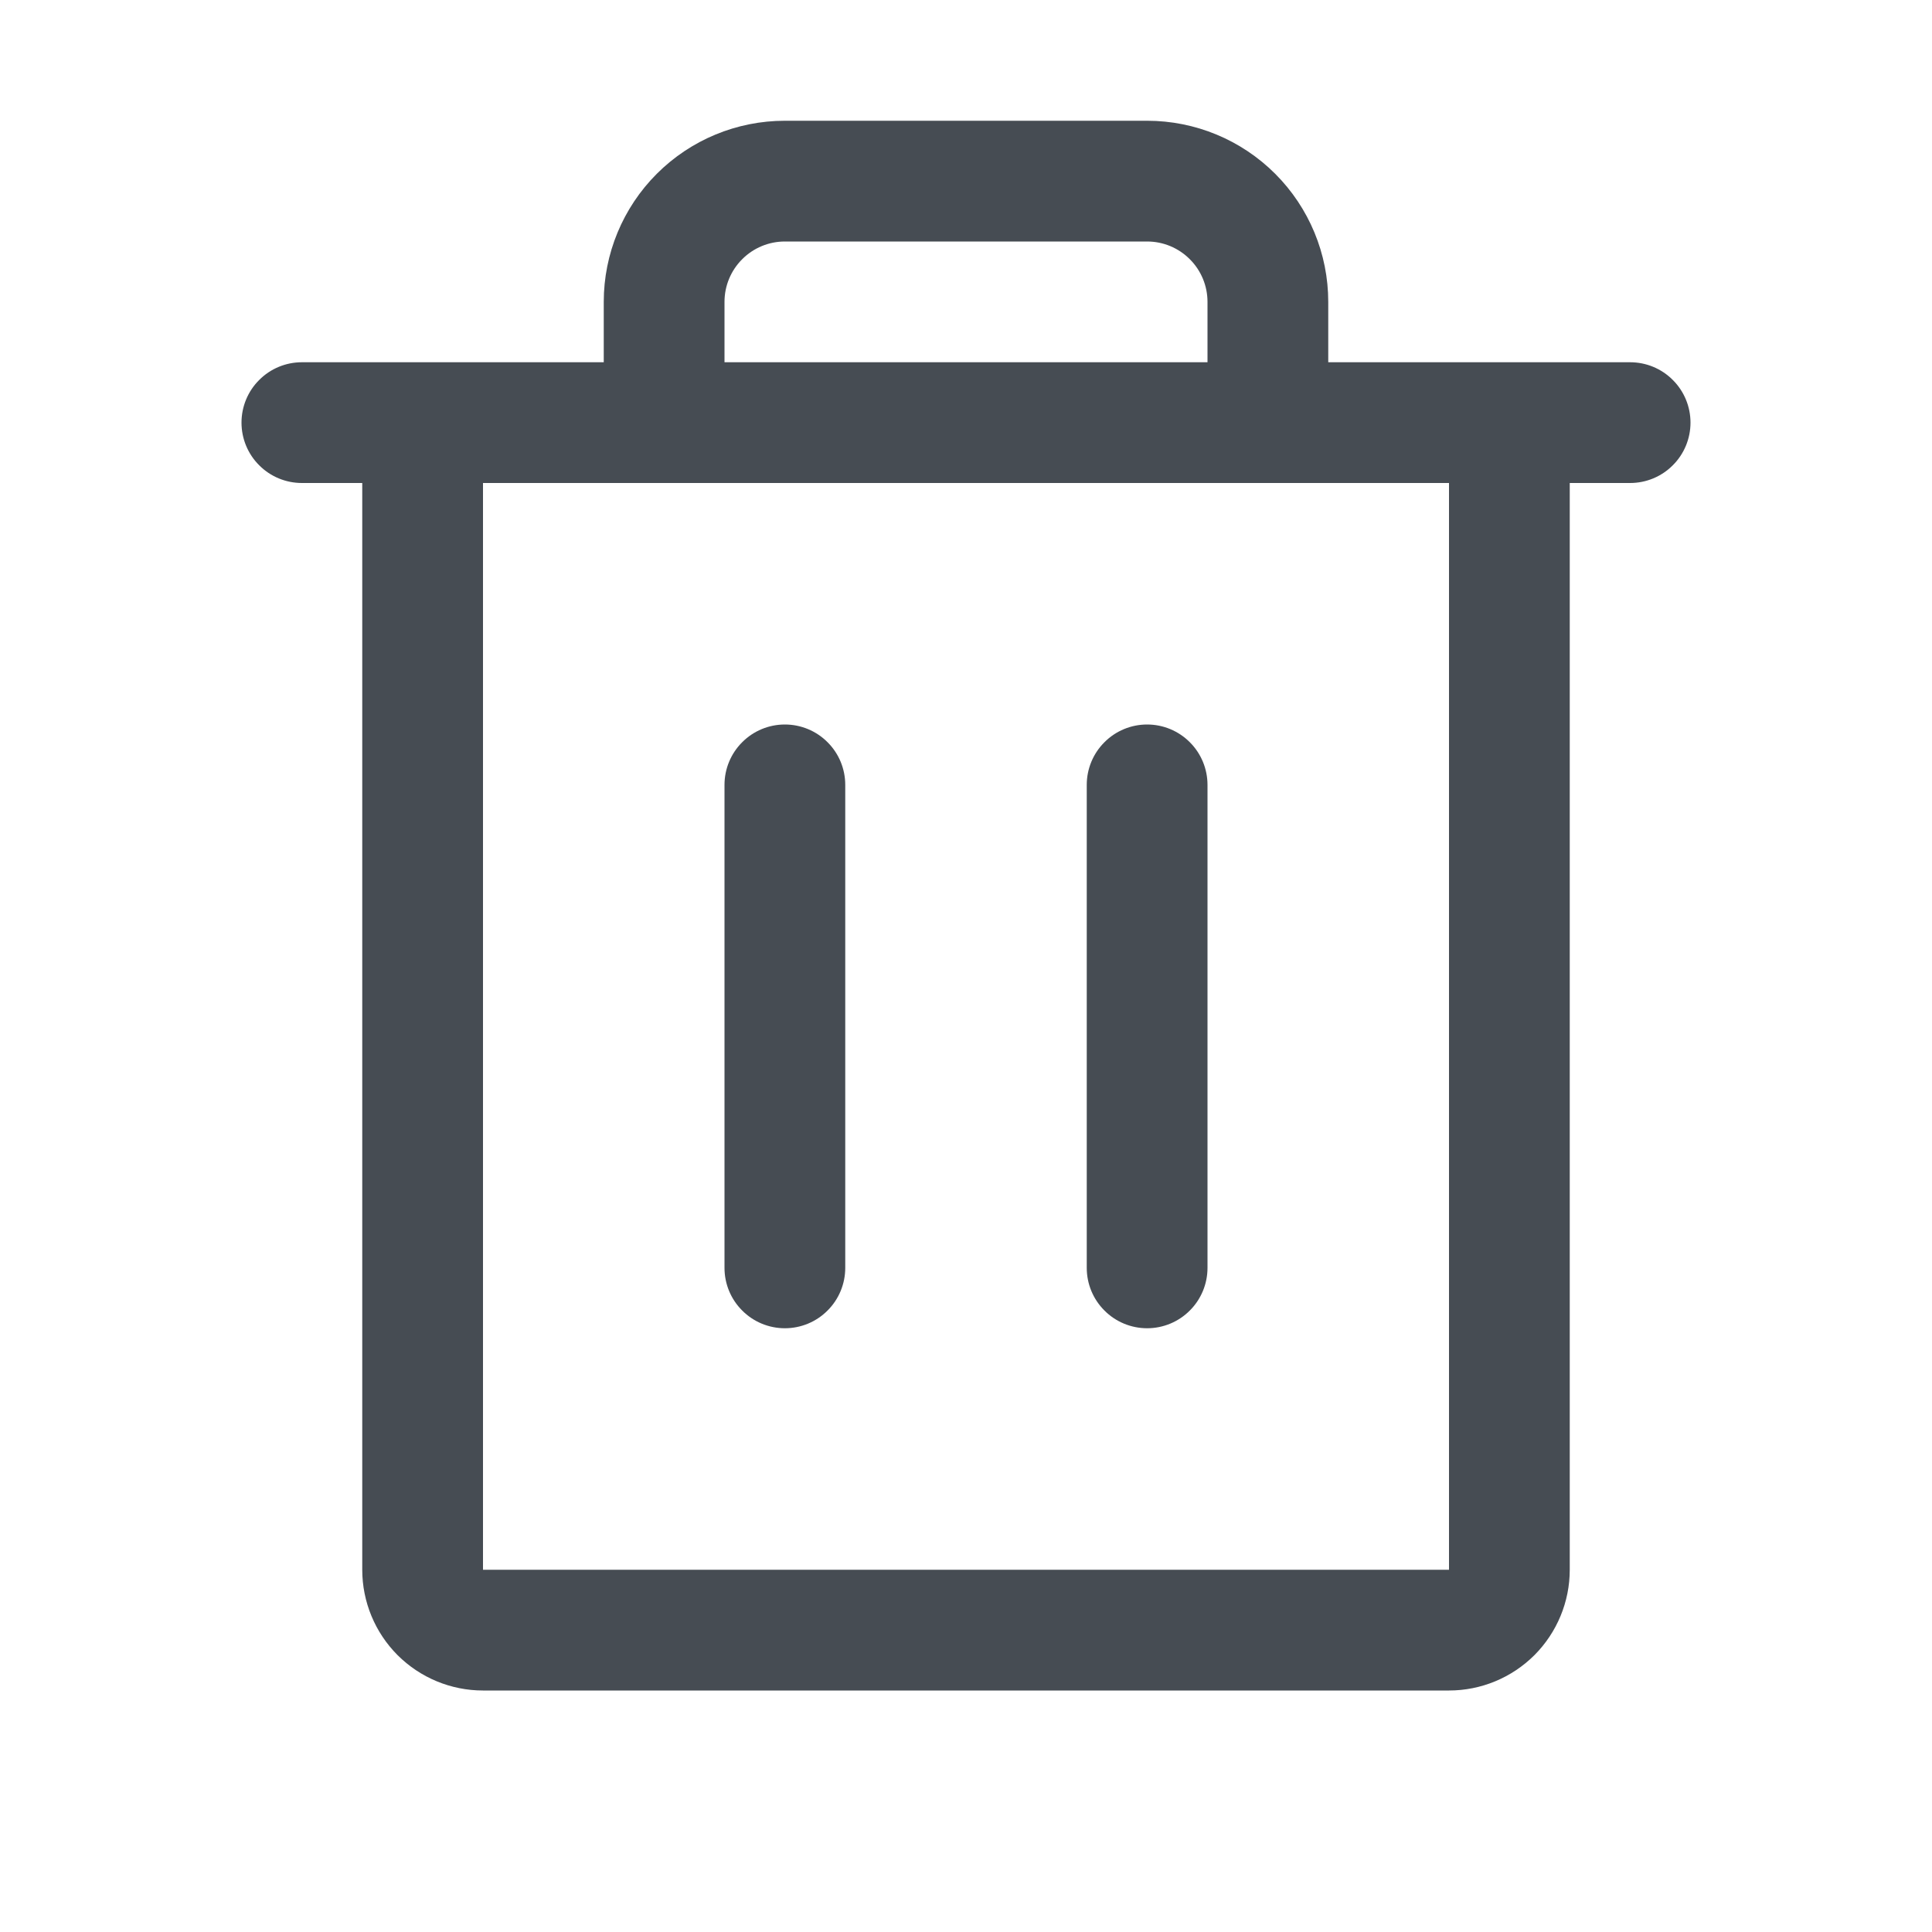
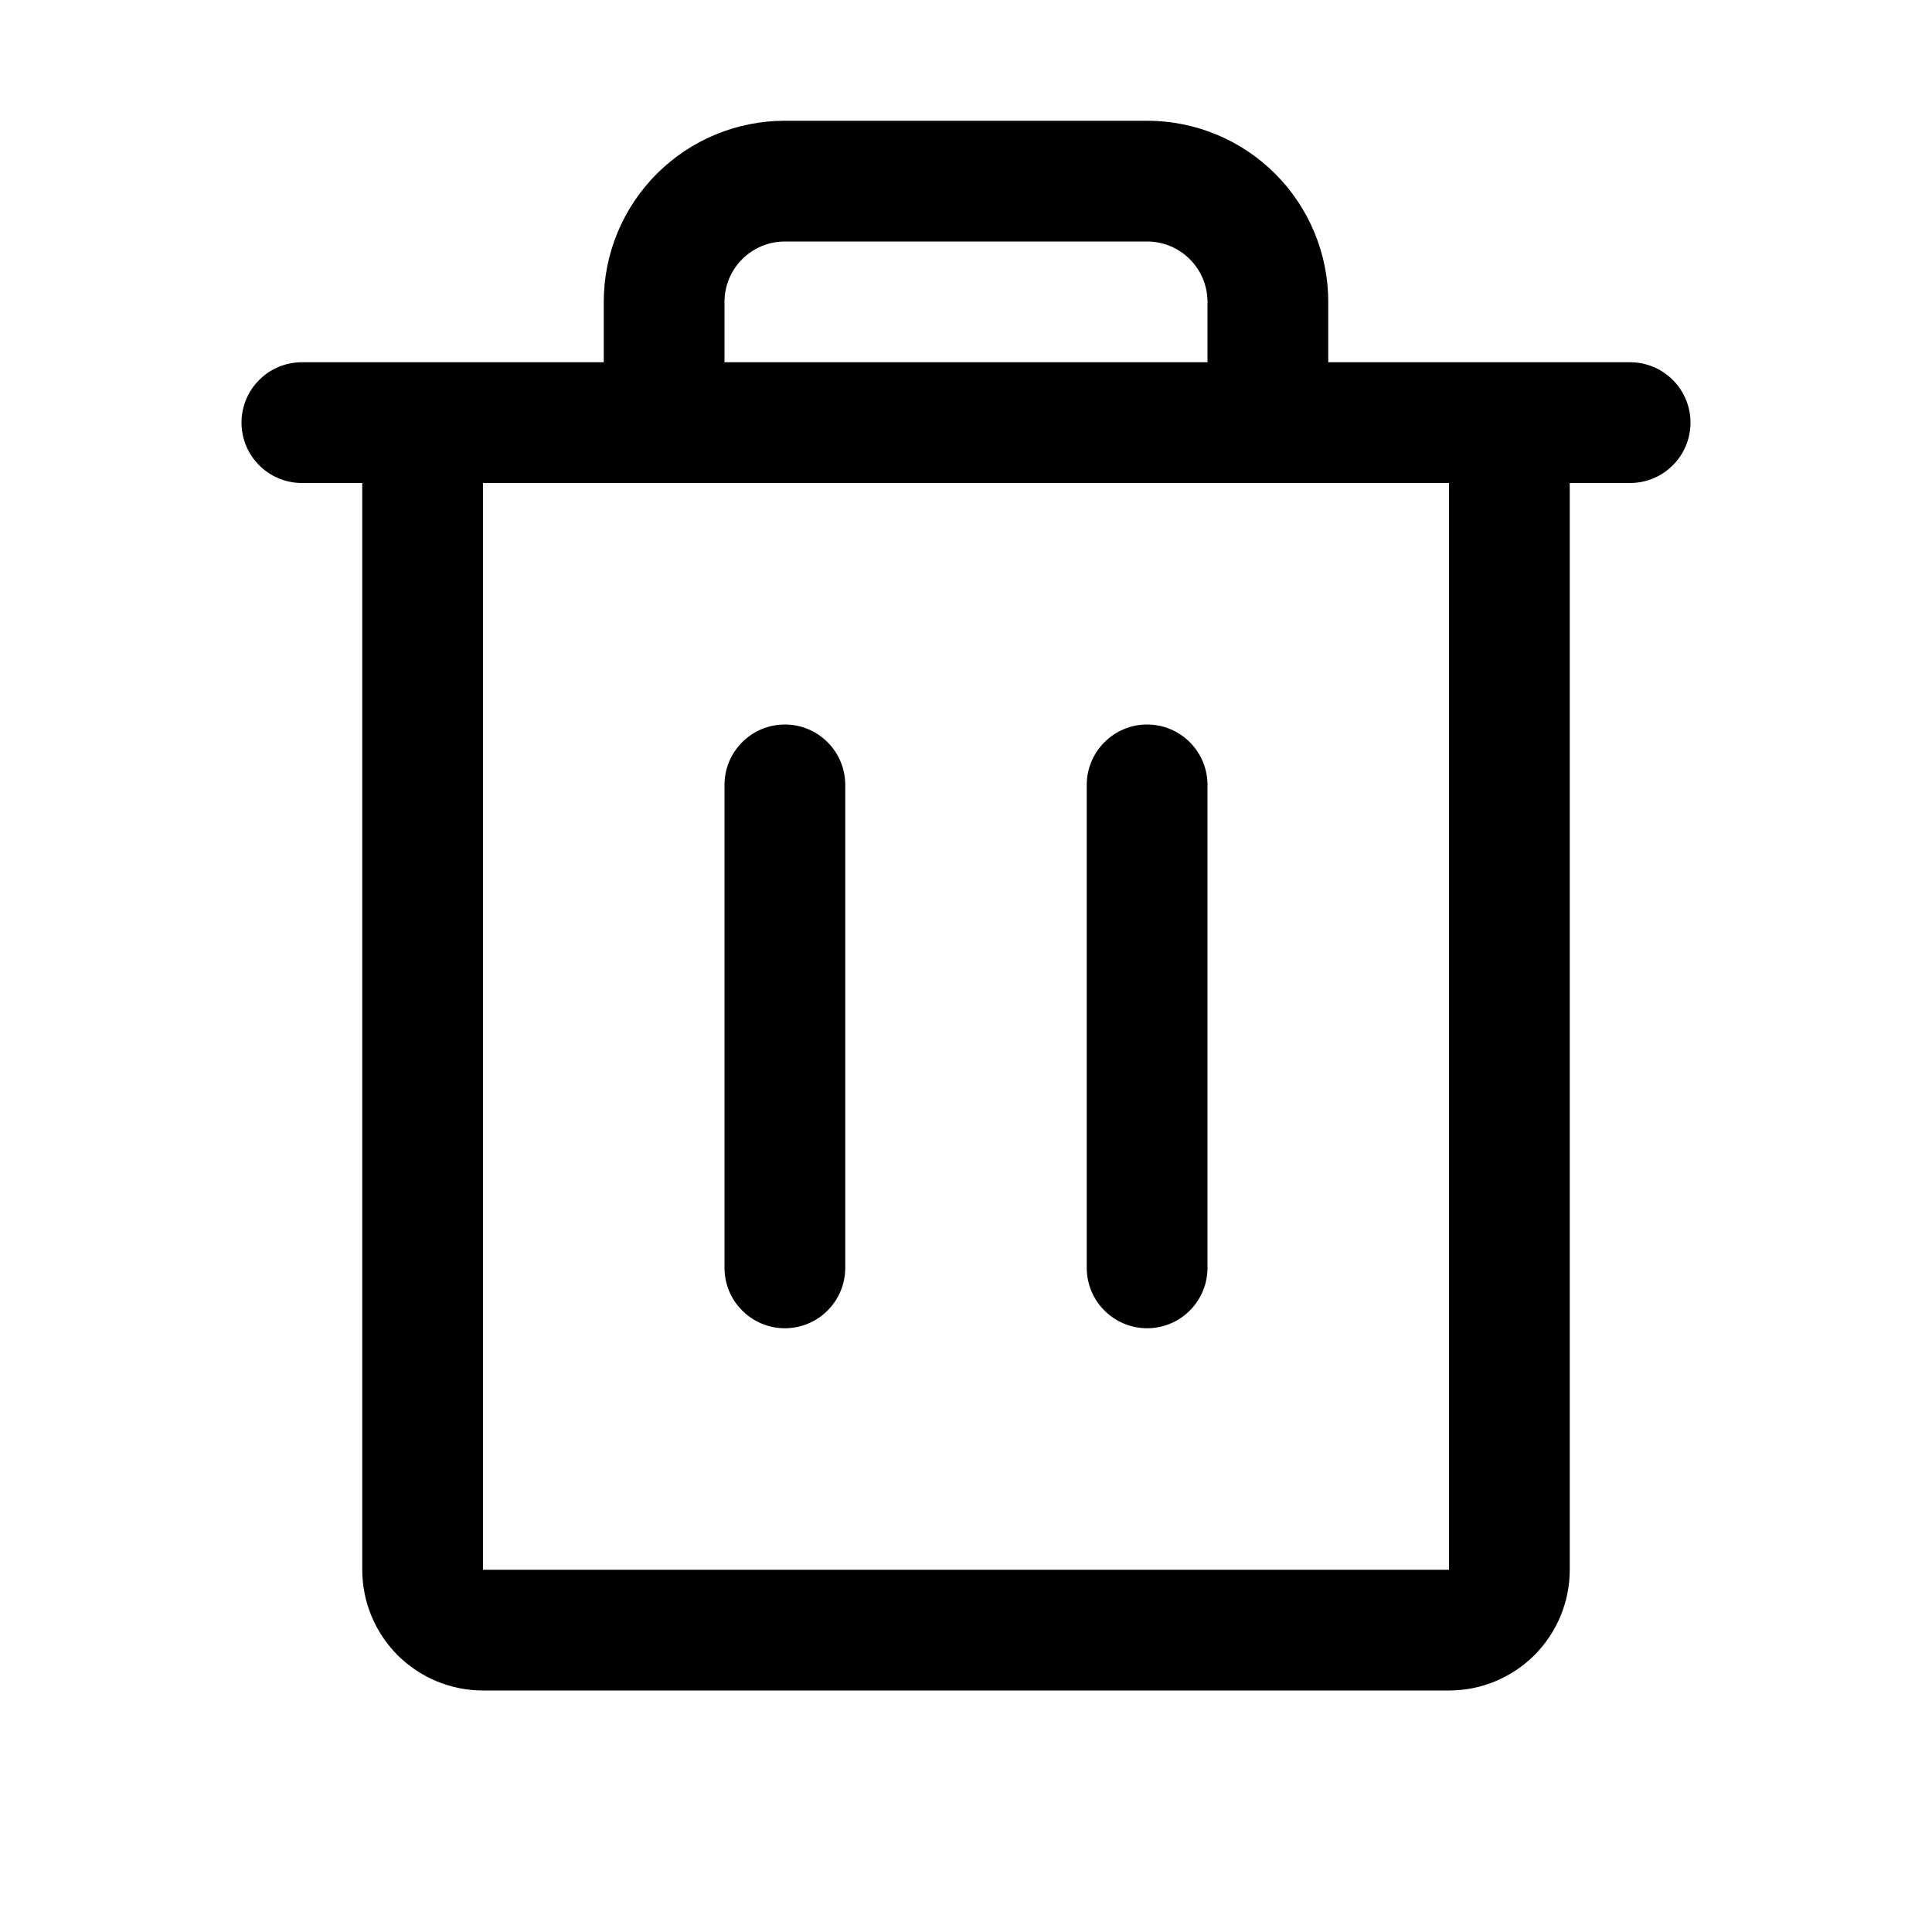
<svg xmlns="http://www.w3.org/2000/svg" width="24" height="24" viewBox="0 0 24 24" fill="none">
-   <path d="M20.25 4.5H16.5V3.75C16.5 3.153 16.263 2.581 15.841 2.159C15.419 1.737 14.847 1.5 14.25 1.5H9.75C9.153 1.5 8.581 1.737 8.159 2.159C7.737 2.581 7.5 3.153 7.5 3.75V4.5H3.75C3.551 4.5 3.36 4.579 3.22 4.72C3.079 4.86 3 5.051 3 5.25C3 5.449 3.079 5.64 3.22 5.78C3.36 5.921 3.551 6 3.75 6H4.5V19.5C4.5 19.898 4.658 20.279 4.939 20.561C5.221 20.842 5.602 21 6 21H18C18.398 21 18.779 20.842 19.061 20.561C19.342 20.279 19.5 19.898 19.5 19.5V6H20.25C20.449 6 20.64 5.921 20.78 5.78C20.921 5.64 21 5.449 21 5.25C21 5.051 20.921 4.86 20.78 4.72C20.64 4.579 20.449 4.5 20.25 4.5ZM9 3.75C9 3.551 9.079 3.36 9.22 3.22C9.36 3.079 9.551 3 9.75 3H14.25C14.449 3 14.64 3.079 14.78 3.22C14.921 3.36 15 3.551 15 3.75V4.5H9V3.75ZM18 19.5H6V6H18V19.5ZM10.5 9.75V15.75C10.5 15.949 10.421 16.14 10.28 16.28C10.14 16.421 9.949 16.5 9.75 16.5C9.551 16.5 9.36 16.421 9.22 16.28C9.079 16.14 9 15.949 9 15.75V9.75C9 9.551 9.079 9.36 9.22 9.22C9.36 9.079 9.551 9 9.75 9C9.949 9 10.14 9.079 10.28 9.22C10.421 9.36 10.5 9.551 10.5 9.75ZM15 9.75V15.75C15 15.949 14.921 16.14 14.78 16.28C14.64 16.421 14.449 16.5 14.25 16.5C14.051 16.5 13.86 16.421 13.72 16.28C13.579 16.14 13.5 15.949 13.5 15.75V9.75C13.5 9.551 13.579 9.36 13.72 9.22C13.86 9.079 14.051 9 14.25 9C14.449 9 14.64 9.079 14.78 9.22C14.921 9.36 15 9.551 15 9.75Z" fill="#464C53" />
+   <path d="M20.25 4.5H16.5V3.75C16.5 3.153 16.263 2.581 15.841 2.159C15.419 1.737 14.847 1.5 14.25 1.5H9.75C9.153 1.5 8.581 1.737 8.159 2.159C7.737 2.581 7.5 3.153 7.5 3.75V4.5H3.75C3.551 4.5 3.36 4.579 3.22 4.72C3.079 4.86 3 5.051 3 5.25C3 5.449 3.079 5.64 3.22 5.78C3.36 5.921 3.551 6 3.75 6H4.5V19.5C4.5 19.898 4.658 20.279 4.939 20.561C5.221 20.842 5.602 21 6 21H18C18.398 21 18.779 20.842 19.061 20.561C19.342 20.279 19.5 19.898 19.5 19.5V6H20.25C20.449 6 20.64 5.921 20.78 5.78C20.921 5.64 21 5.449 21 5.25C21 5.051 20.921 4.86 20.78 4.72C20.64 4.579 20.449 4.5 20.25 4.5ZM9 3.75C9 3.551 9.079 3.36 9.22 3.22C9.36 3.079 9.551 3 9.75 3H14.25C14.449 3 14.64 3.079 14.78 3.22C14.921 3.36 15 3.551 15 3.75V4.5H9V3.75ZM18 19.5H6V6H18V19.5ZM10.5 9.75V15.75C10.5 15.949 10.421 16.14 10.28 16.28C10.14 16.421 9.949 16.5 9.75 16.5C9.551 16.5 9.36 16.421 9.22 16.28C9.079 16.14 9 15.949 9 15.75V9.75C9 9.551 9.079 9.36 9.22 9.22C9.36 9.079 9.551 9 9.75 9C9.949 9 10.14 9.079 10.28 9.22C10.421 9.36 10.5 9.551 10.5 9.75ZM15 9.75V15.75C15 15.949 14.921 16.14 14.78 16.28C14.64 16.421 14.449 16.5 14.25 16.5C14.051 16.5 13.86 16.421 13.72 16.28C13.579 16.14 13.5 15.949 13.5 15.75V9.75C13.5 9.551 13.579 9.36 13.72 9.22C13.86 9.079 14.051 9 14.25 9C14.449 9 14.64 9.079 14.78 9.22C14.921 9.36 15 9.551 15 9.75Z" fill="currentColor" />
</svg>
